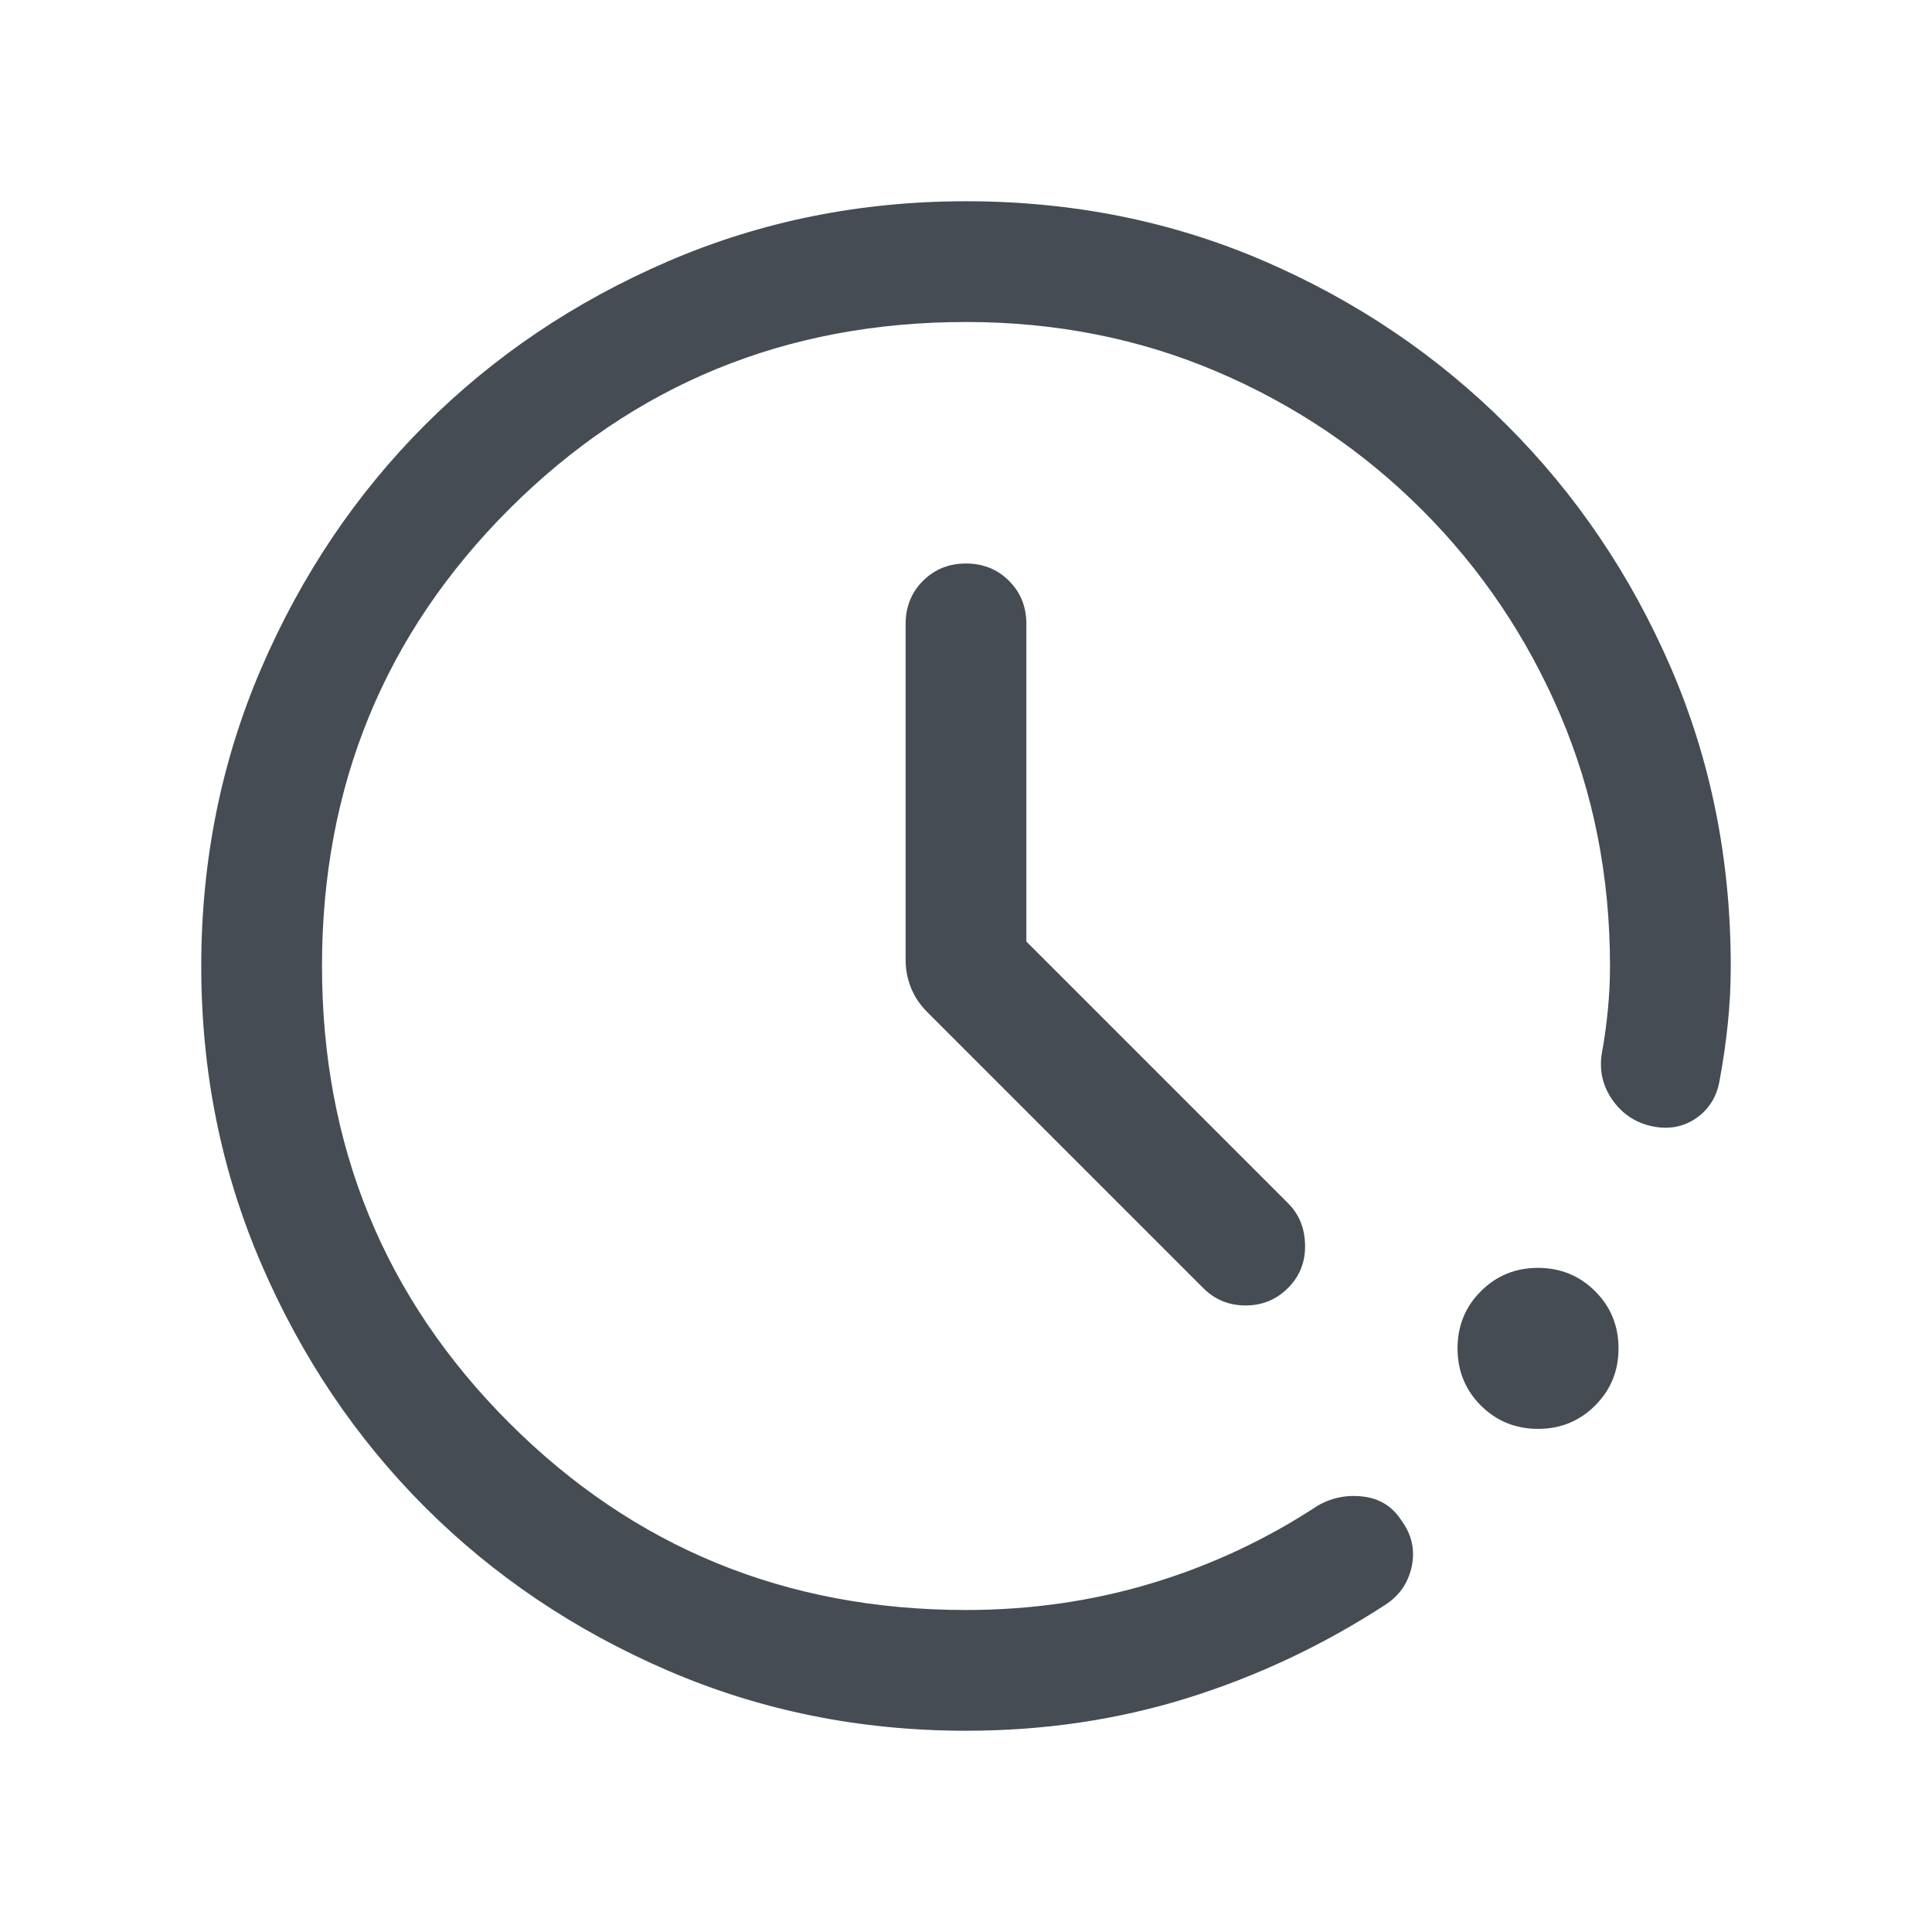
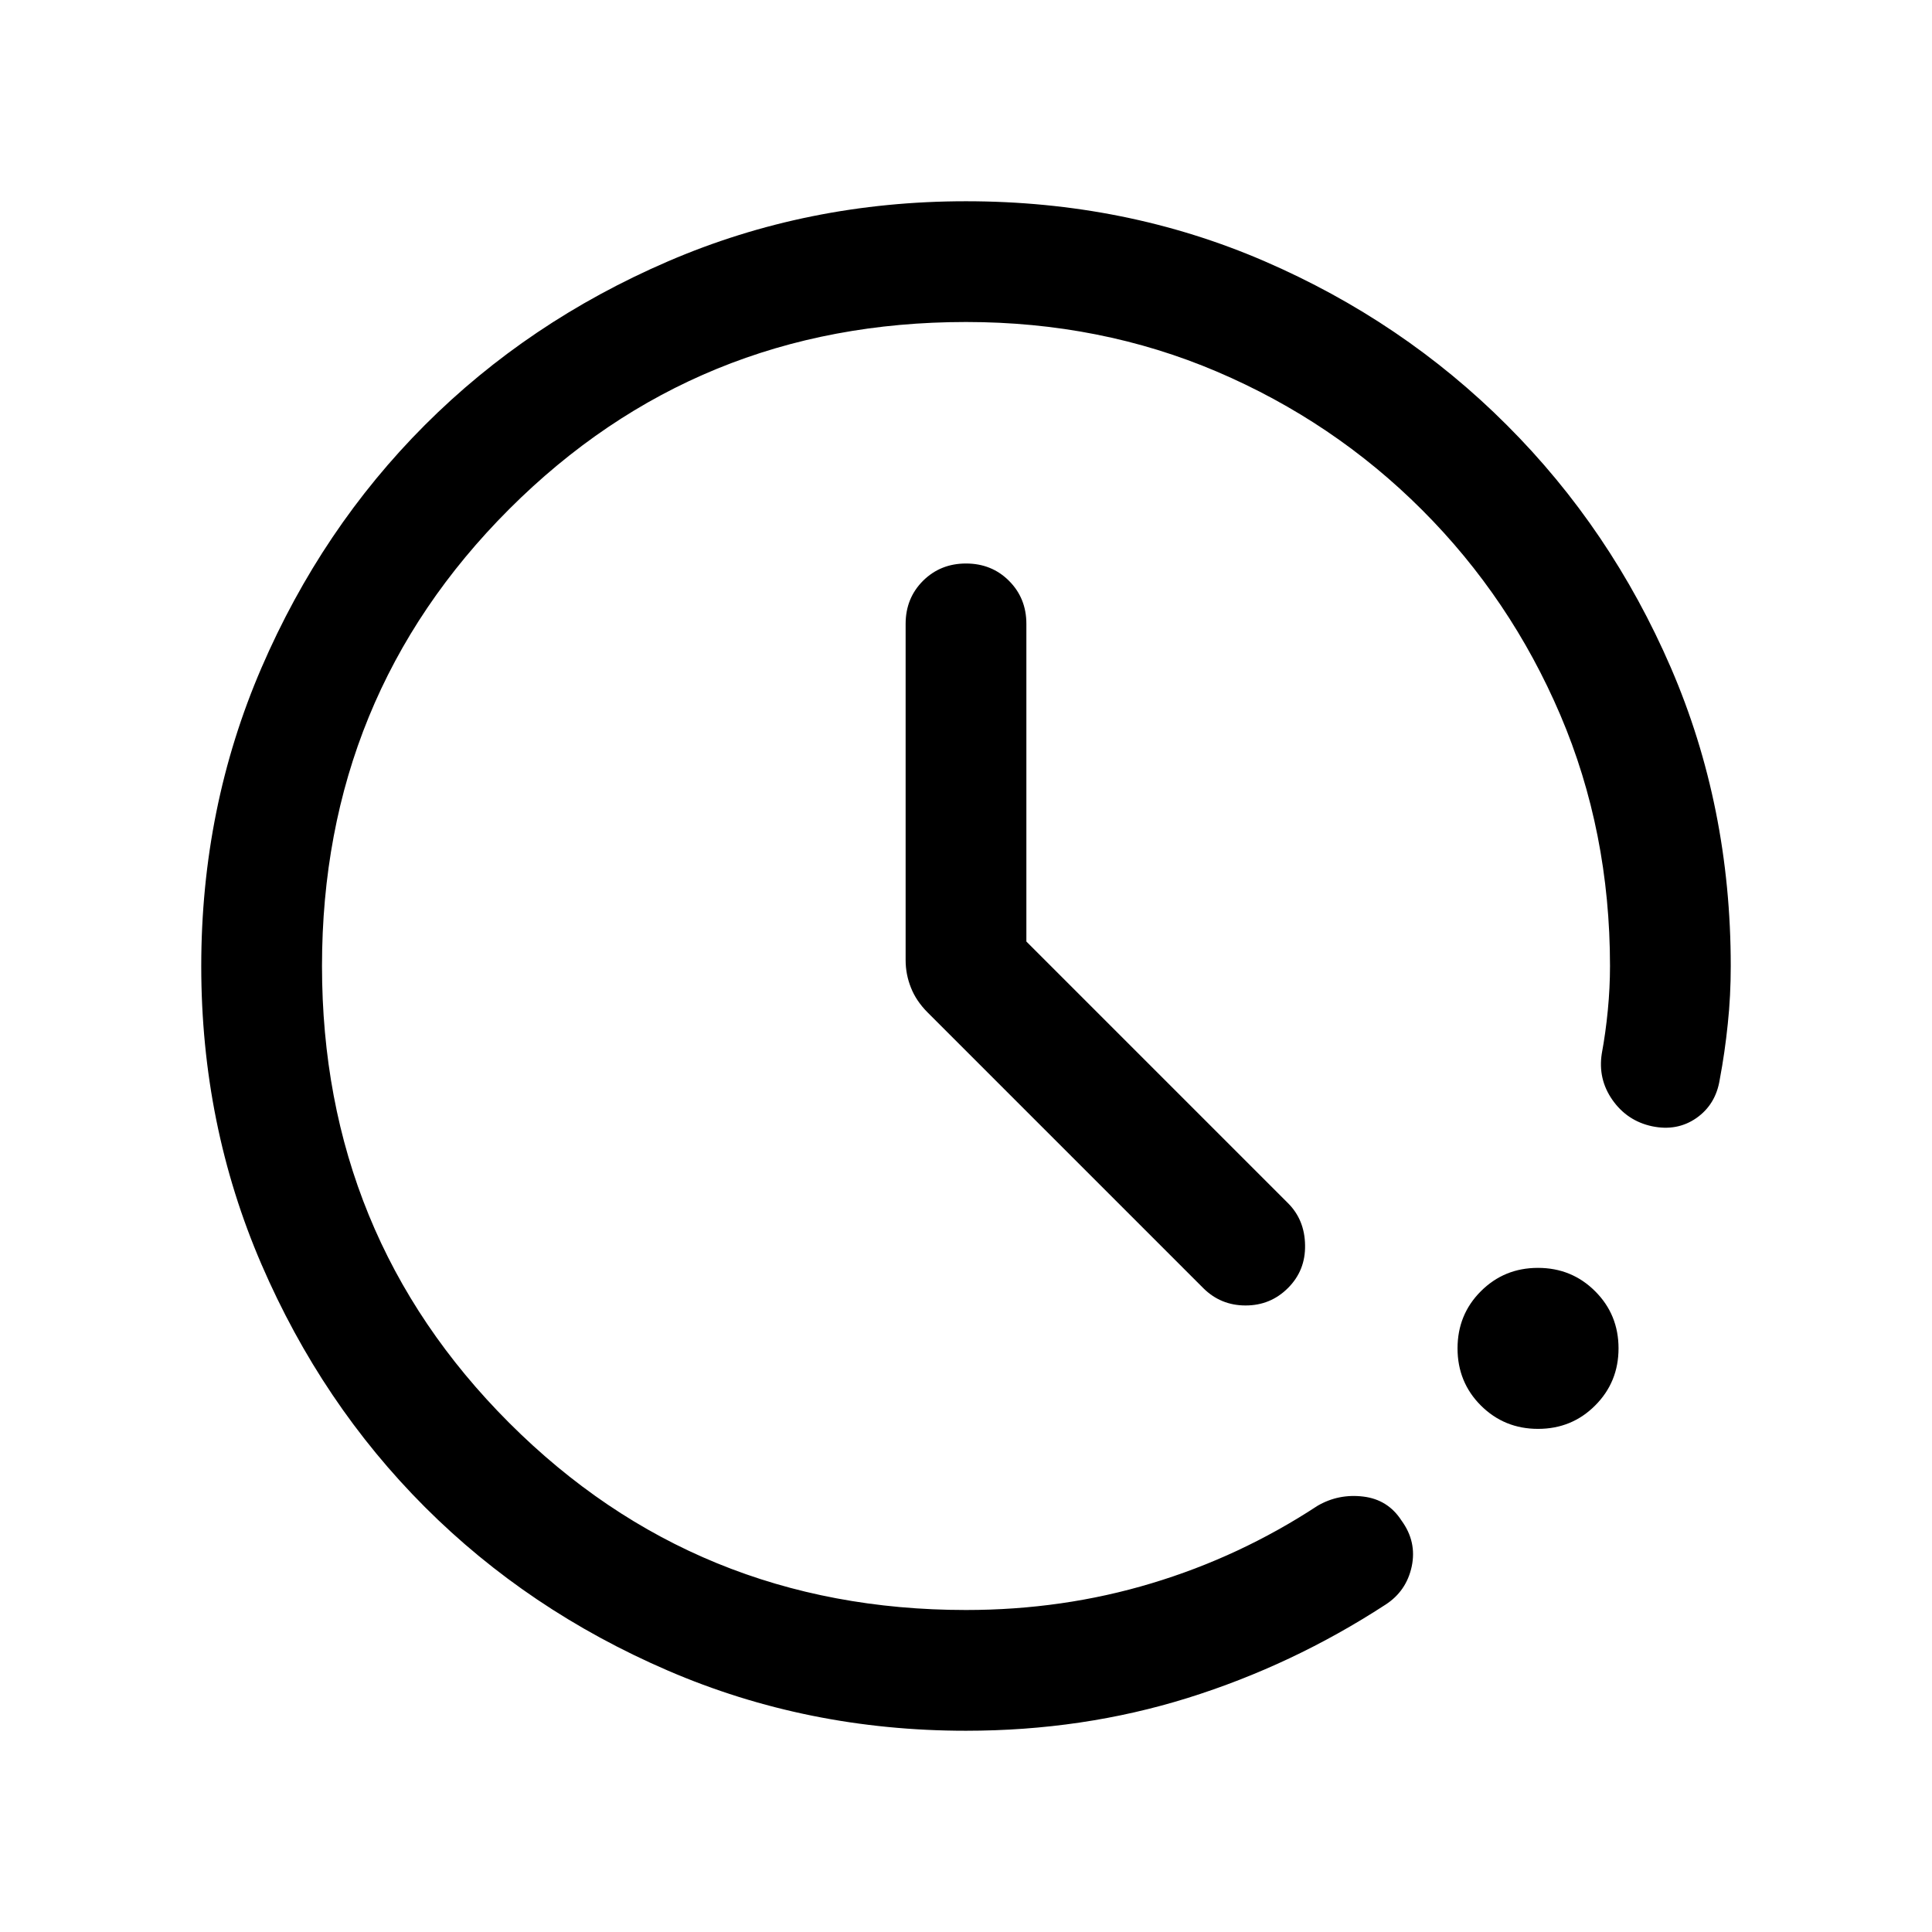
<svg xmlns="http://www.w3.org/2000/svg" width="24" height="24" viewBox="0 0 24 24" fill="none">
  <mask id="mask0_1851_8957" style="mask-type:alpha" maskUnits="userSpaceOnUse" x="0" y="0" width="24" height="24">
    <rect width="24" height="24" fill="#D9D9D9" />
  </mask>
  <g mask="url(#mask0_1851_8957)">
-     <path d="M12 21.5C10.686 21.5 9.451 21.251 8.295 20.752C7.139 20.253 6.134 19.577 5.279 18.722C4.424 17.867 3.747 16.862 3.248 15.706C2.749 14.55 2.5 13.316 2.5 12.002C2.5 10.688 2.749 9.453 3.248 8.296C3.747 7.14 4.424 6.135 5.279 5.279C6.134 4.424 7.139 3.747 8.295 3.248C9.451 2.749 10.686 2.5 12 2.5C13.323 2.5 14.558 2.748 15.706 3.244C16.853 3.74 17.858 4.419 18.719 5.281C19.581 6.142 20.26 7.147 20.756 8.294C21.252 9.442 21.5 10.677 21.5 12C21.5 12.246 21.488 12.486 21.463 12.72C21.439 12.954 21.406 13.185 21.363 13.412C21.33 13.618 21.233 13.777 21.073 13.889C20.913 14 20.73 14.034 20.523 13.991C20.317 13.947 20.153 13.838 20.031 13.665C19.909 13.491 19.865 13.299 19.898 13.088C19.93 12.915 19.955 12.736 19.973 12.549C19.991 12.363 20 12.18 20 12C20 10.886 19.794 9.846 19.383 8.882C18.971 7.917 18.399 7.068 17.666 6.335C16.932 5.601 16.083 5.029 15.118 4.617C14.154 4.206 13.114 4 12 4C9.767 4 7.875 4.775 6.325 6.325C4.775 7.875 4 9.767 4 12C4 14.233 4.775 16.125 6.325 17.675C7.875 19.225 9.767 20 12 20C12.801 20 13.569 19.89 14.302 19.669C15.035 19.449 15.723 19.128 16.366 18.706C16.541 18.604 16.731 18.566 16.936 18.591C17.14 18.616 17.298 18.715 17.41 18.889C17.538 19.064 17.58 19.254 17.537 19.459C17.493 19.663 17.385 19.821 17.212 19.933C16.441 20.435 15.621 20.822 14.753 21.093C13.884 21.364 12.967 21.5 12 21.5ZM19.106 17.75C18.826 17.75 18.59 17.653 18.396 17.46C18.203 17.267 18.106 17.03 18.106 16.75C18.106 16.471 18.202 16.234 18.395 16.041C18.589 15.847 18.825 15.75 19.105 15.75C19.385 15.75 19.622 15.847 19.815 16.04C20.009 16.233 20.106 16.47 20.106 16.75C20.106 17.029 20.009 17.266 19.816 17.459C19.623 17.653 19.386 17.75 19.106 17.75ZM12.75 11.696L16 14.946C16.139 15.085 16.209 15.259 16.212 15.468C16.216 15.678 16.145 15.855 16 16C15.855 16.145 15.68 16.217 15.473 16.217C15.267 16.217 15.091 16.145 14.946 16L11.521 12.575C11.428 12.481 11.359 12.379 11.316 12.269C11.272 12.159 11.25 12.045 11.25 11.927V7.75C11.25 7.537 11.322 7.359 11.466 7.215C11.61 7.072 11.788 7 12 7C12.213 7 12.391 7.072 12.534 7.215C12.678 7.359 12.75 7.537 12.75 7.75V11.696Z" fill="#464C53" />
+     <path d="M12 21.5C10.686 21.5 9.451 21.251 8.295 20.752C7.139 20.253 6.134 19.577 5.279 18.722C4.424 17.867 3.747 16.862 3.248 15.706C2.749 14.55 2.5 13.316 2.5 12.002C2.5 10.688 2.749 9.453 3.248 8.296C3.747 7.14 4.424 6.135 5.279 5.279C6.134 4.424 7.139 3.747 8.295 3.248C9.451 2.749 10.686 2.5 12 2.5C13.323 2.5 14.558 2.748 15.706 3.244C16.853 3.74 17.858 4.419 18.719 5.281C19.581 6.142 20.26 7.147 20.756 8.294C21.252 9.442 21.5 10.677 21.5 12C21.5 12.246 21.488 12.486 21.463 12.72C21.439 12.954 21.406 13.185 21.363 13.412C21.33 13.618 21.233 13.777 21.073 13.889C20.913 14 20.73 14.034 20.523 13.991C20.317 13.947 20.153 13.838 20.031 13.665C19.909 13.491 19.865 13.299 19.898 13.088C19.93 12.915 19.955 12.736 19.973 12.549C19.991 12.363 20 12.18 20 12C20 10.886 19.794 9.846 19.383 8.882C18.971 7.917 18.399 7.068 17.666 6.335C16.932 5.601 16.083 5.029 15.118 4.617C14.154 4.206 13.114 4 12 4C9.767 4 7.875 4.775 6.325 6.325C4.775 7.875 4 9.767 4 12C4 14.233 4.775 16.125 6.325 17.675C7.875 19.225 9.767 20 12 20C12.801 20 13.569 19.89 14.302 19.669C15.035 19.449 15.723 19.128 16.366 18.706C16.541 18.604 16.731 18.566 16.936 18.591C17.14 18.616 17.298 18.715 17.41 18.889C17.538 19.064 17.58 19.254 17.537 19.459C17.493 19.663 17.385 19.821 17.212 19.933C16.441 20.435 15.621 20.822 14.753 21.093C13.884 21.364 12.967 21.5 12 21.5ZM19.106 17.75C18.826 17.75 18.59 17.653 18.396 17.46C18.203 17.267 18.106 17.03 18.106 16.75C18.106 16.471 18.202 16.234 18.395 16.041C18.589 15.847 18.825 15.75 19.105 15.75C19.385 15.75 19.622 15.847 19.815 16.04C20.009 16.233 20.106 16.47 20.106 16.75C20.106 17.029 20.009 17.266 19.816 17.459C19.623 17.653 19.386 17.75 19.106 17.75ZM12.75 11.696L16 14.946C16.139 15.085 16.209 15.259 16.212 15.468C16.216 15.678 16.145 15.855 16 16C15.855 16.145 15.68 16.217 15.473 16.217C15.267 16.217 15.091 16.145 14.946 16L11.521 12.575C11.428 12.481 11.359 12.379 11.316 12.269C11.272 12.159 11.25 12.045 11.25 11.927V7.75C11.25 7.537 11.322 7.359 11.466 7.215C11.61 7.072 11.788 7 12 7C12.213 7 12.391 7.072 12.534 7.215C12.678 7.359 12.75 7.537 12.75 7.75V11.696Z" fill="currentColor" />
  </g>
</svg>
